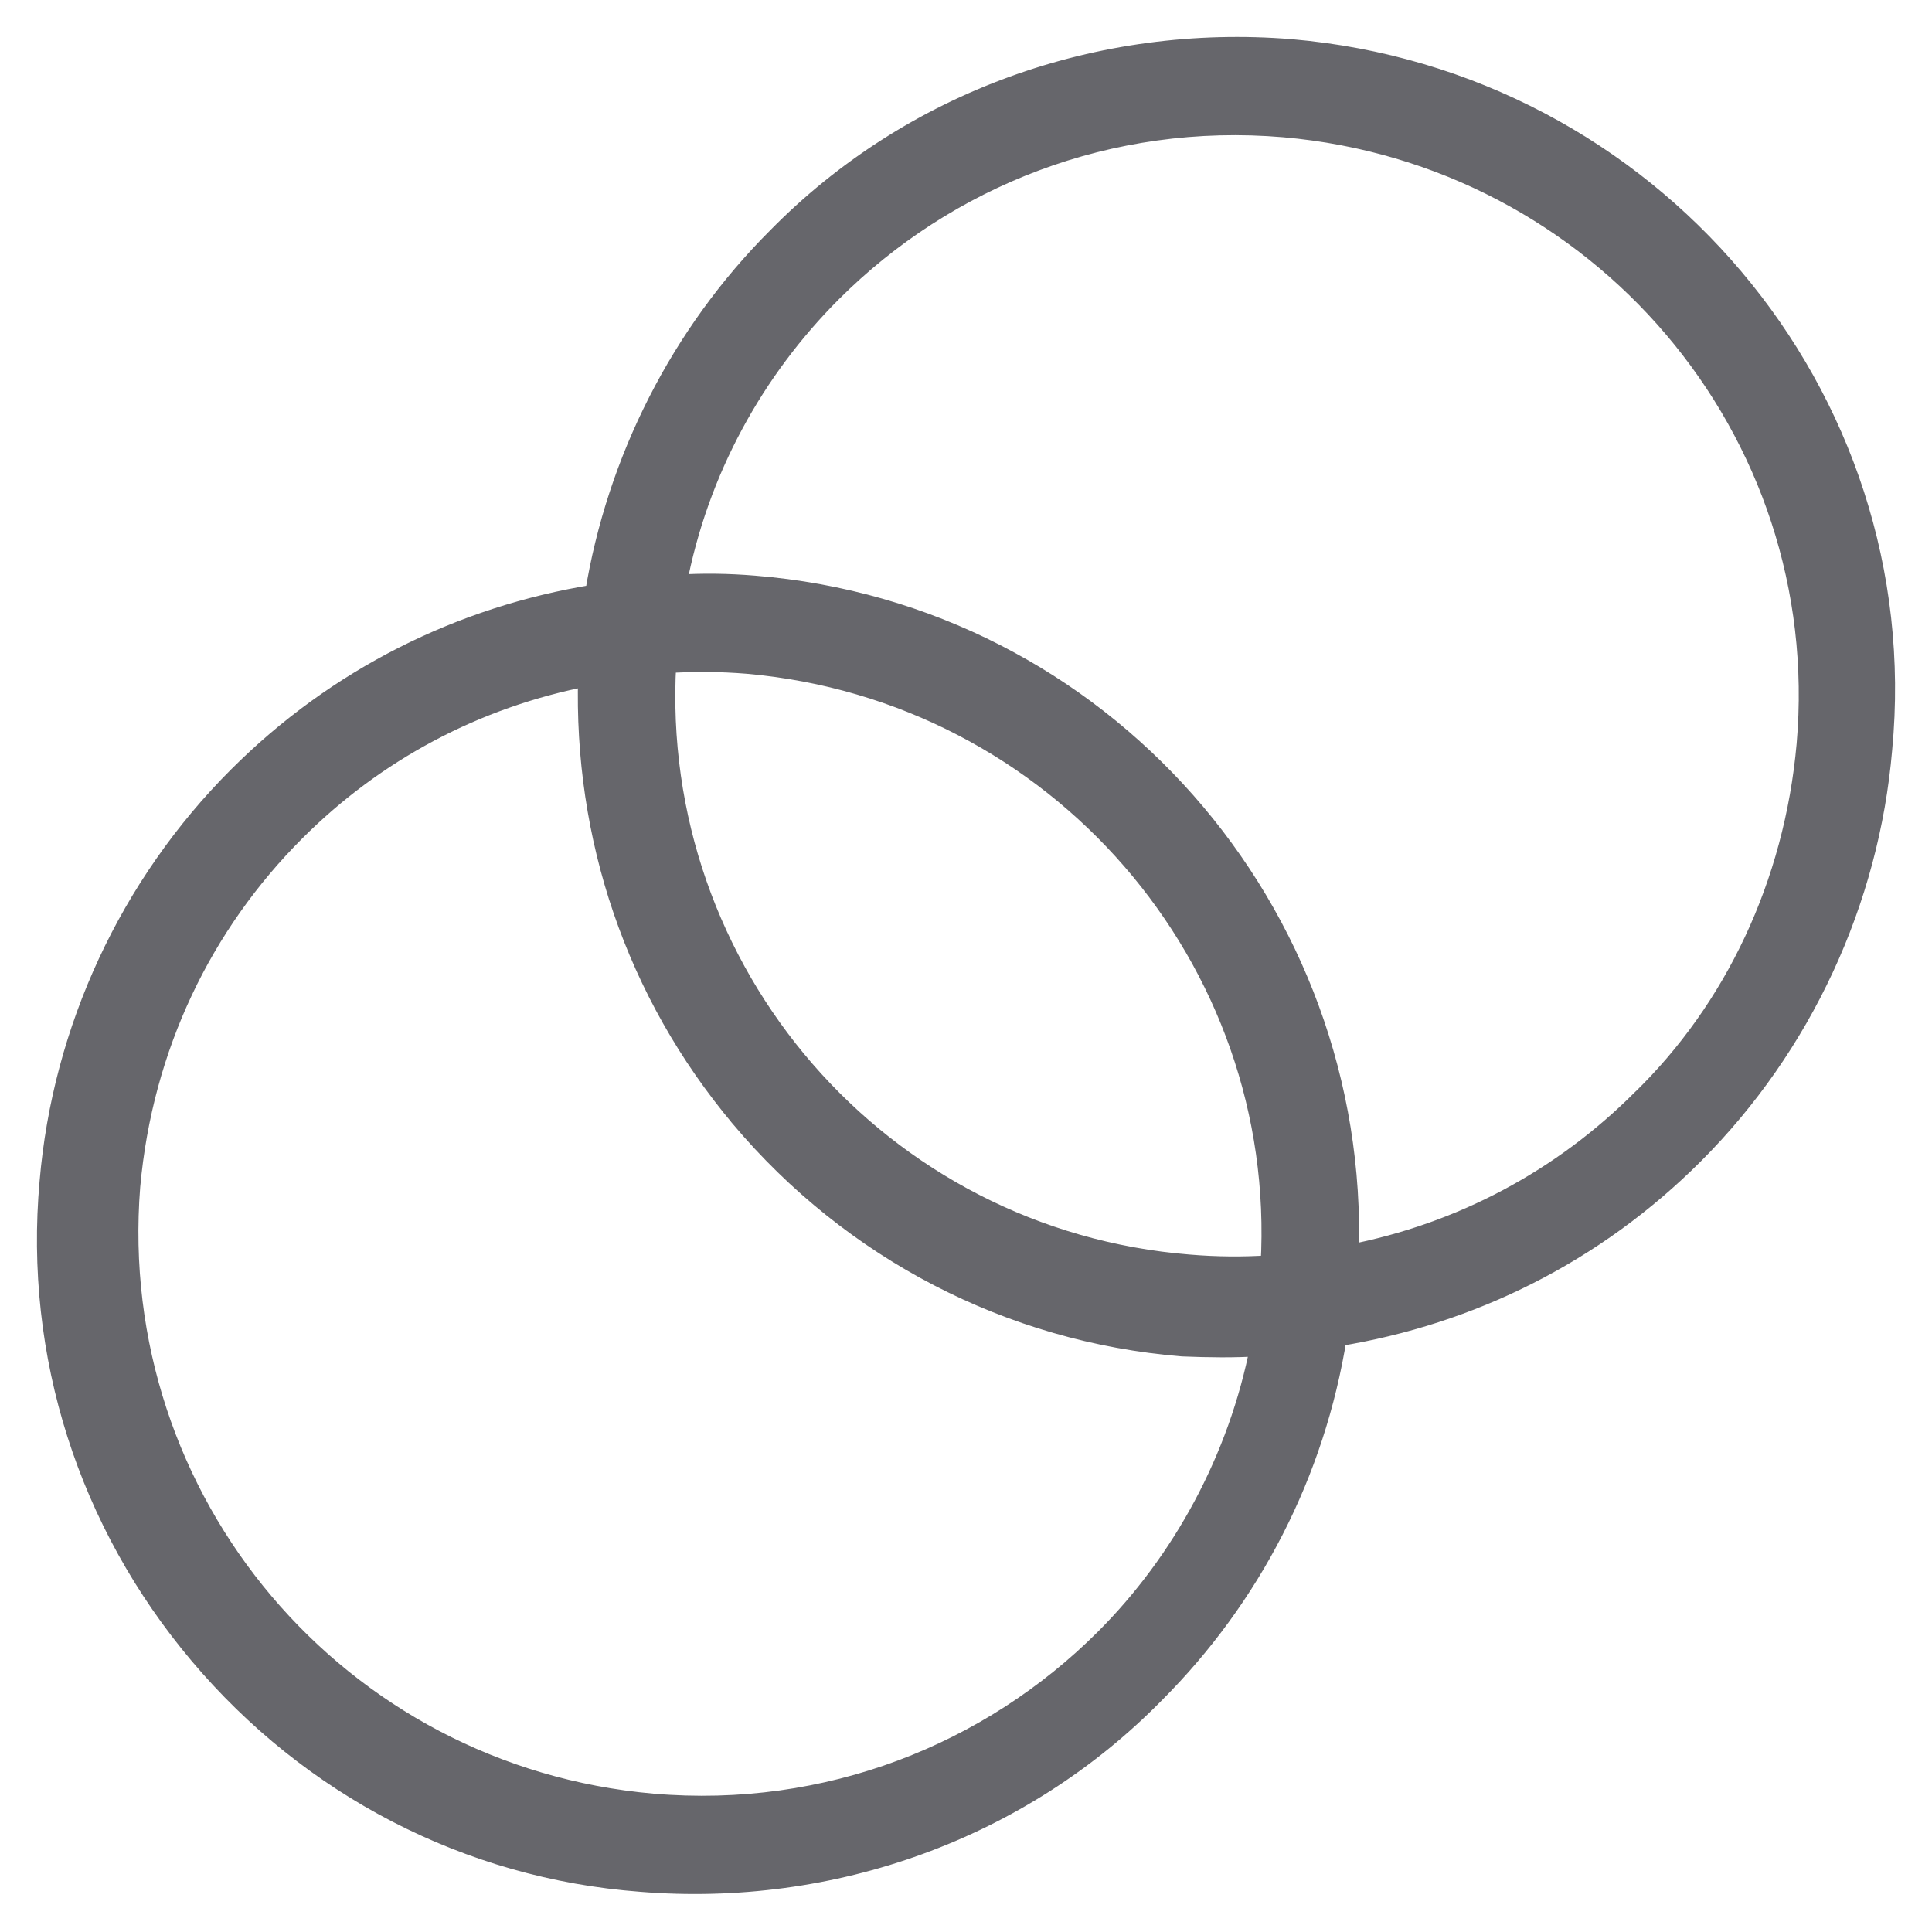
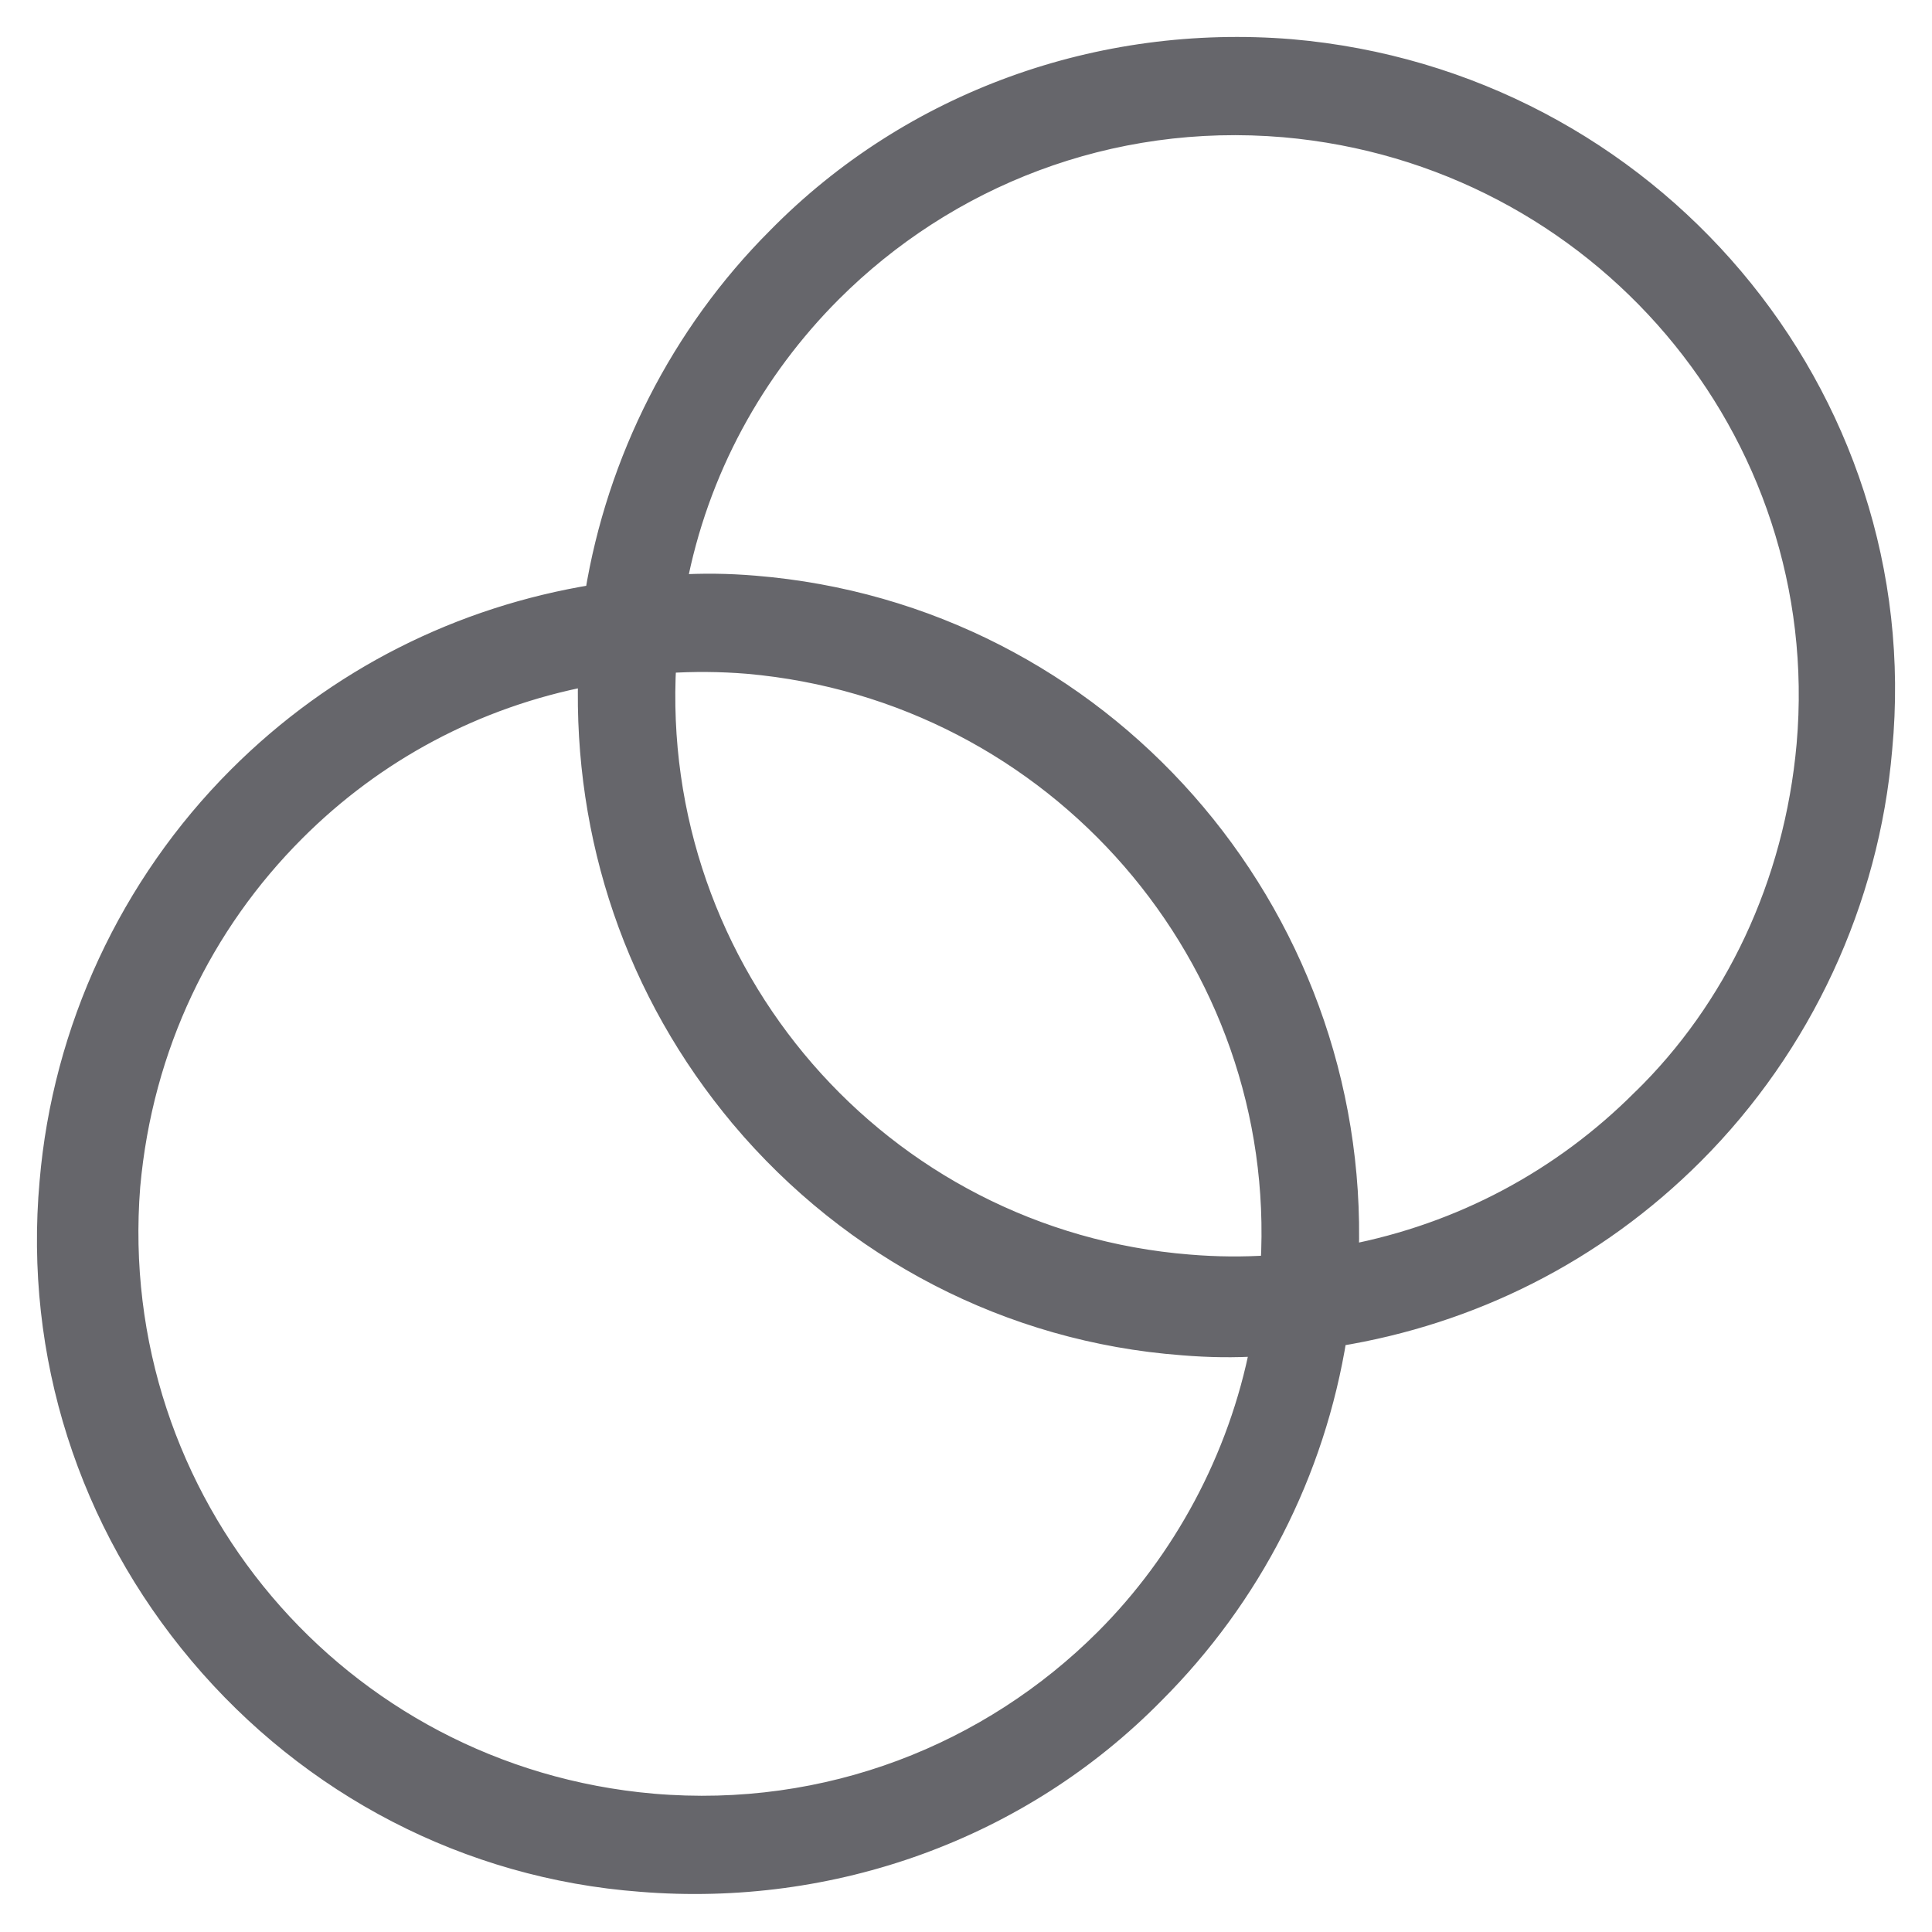
<svg xmlns="http://www.w3.org/2000/svg" width="34" height="34" viewBox="0 0 34 34" fill="none">
-   <path d="M22.718 0.864L22.717 0.864C19.357 0.591 16.039 1.772 13.674 4.181C11.977 5.878 10.852 8.1 10.468 10.461C8.109 10.843 5.929 11.926 4.188 13.667C2.279 15.576 1.098 18.12 0.871 20.801C0.598 23.847 1.553 26.801 3.507 29.118C5.46 31.435 8.233 32.89 11.279 33.118C14.639 33.39 17.957 32.209 20.322 29.8C22.018 28.103 23.144 25.924 23.528 23.52C25.887 23.138 28.067 22.055 29.808 20.314C31.716 18.405 32.897 15.861 33.125 13.181C33.715 6.951 29.033 1.409 22.718 0.864ZM10.349 11.899C10.267 14.728 11.177 17.461 13.038 19.676L13.038 19.677C14.992 21.993 17.764 23.448 20.81 23.696C21.28 23.715 21.717 23.721 22.177 23.692C21.793 25.673 20.804 27.48 19.447 28.837C17.424 30.86 14.565 32.004 11.487 31.74C5.944 31.256 1.854 26.418 2.293 20.876C2.514 18.412 3.569 16.258 5.196 14.631C6.597 13.229 8.367 12.28 10.349 11.899ZM20.928 22.253L20.927 22.253C15.48 21.817 11.414 17.107 11.726 11.672C12.203 11.64 12.68 11.644 13.157 11.683C18.605 12.163 22.67 16.875 22.359 22.265C21.882 22.297 21.405 22.293 20.928 22.253ZM28.891 19.349L28.889 19.35C27.488 20.752 25.718 21.701 23.737 22.082C23.936 16.041 19.383 10.8 13.276 10.305C12.805 10.266 12.368 10.261 11.907 10.289C12.29 8.27 13.28 6.503 14.638 5.144C16.661 3.121 19.52 1.978 22.599 2.241C28.142 2.726 32.275 7.565 31.792 13.105C31.572 15.57 30.515 17.768 28.891 19.349Z" fill="#66666B" stroke="#66666B" stroke-width="0.35" />
+   <path d="M22.718 0.864L22.717 0.864C19.357 0.591 16.039 1.772 13.674 4.181C11.977 5.878 10.852 8.1 10.468 10.461C8.109 10.843 5.929 11.926 4.188 13.667C2.279 15.576 1.098 18.12 0.871 20.801C0.598 23.847 1.553 26.801 3.507 29.118C5.46 31.435 8.233 32.89 11.279 33.118C14.639 33.39 17.957 32.209 20.322 29.8C22.018 28.103 23.144 25.924 23.528 23.52C25.887 23.138 28.067 22.055 29.808 20.314C31.716 18.405 32.897 15.861 33.125 13.181C33.715 6.951 29.033 1.409 22.718 0.864ZM10.349 11.899C10.267 14.728 11.177 17.461 13.038 19.676L13.038 19.677C14.992 21.993 17.764 23.448 20.81 23.676C21.28 23.715 21.717 23.721 22.177 23.692C21.793 25.673 20.804 27.48 19.447 28.837C17.424 30.86 14.565 32.004 11.487 31.74C5.944 31.256 1.854 26.418 2.293 20.876C2.514 18.412 3.569 16.258 5.196 14.631C6.597 13.229 8.367 12.28 10.349 11.899ZM20.928 22.253L20.927 22.253C15.48 21.817 11.414 17.107 11.726 11.672C12.203 11.64 12.68 11.644 13.157 11.683C18.605 12.163 22.67 16.875 22.359 22.265C21.882 22.297 21.405 22.293 20.928 22.253ZM28.891 19.349L28.889 19.35C27.488 20.752 25.718 21.701 23.737 22.082C23.936 16.041 19.383 10.8 13.276 10.305C12.805 10.266 12.368 10.261 11.907 10.289C12.29 8.27 13.28 6.503 14.638 5.144C16.661 3.121 19.52 1.978 22.599 2.241C28.142 2.726 32.275 7.565 31.792 13.105C31.572 15.57 30.515 17.768 28.891 19.349Z" fill="#66666B" stroke="#66666B" stroke-width="0.35" />
</svg>
